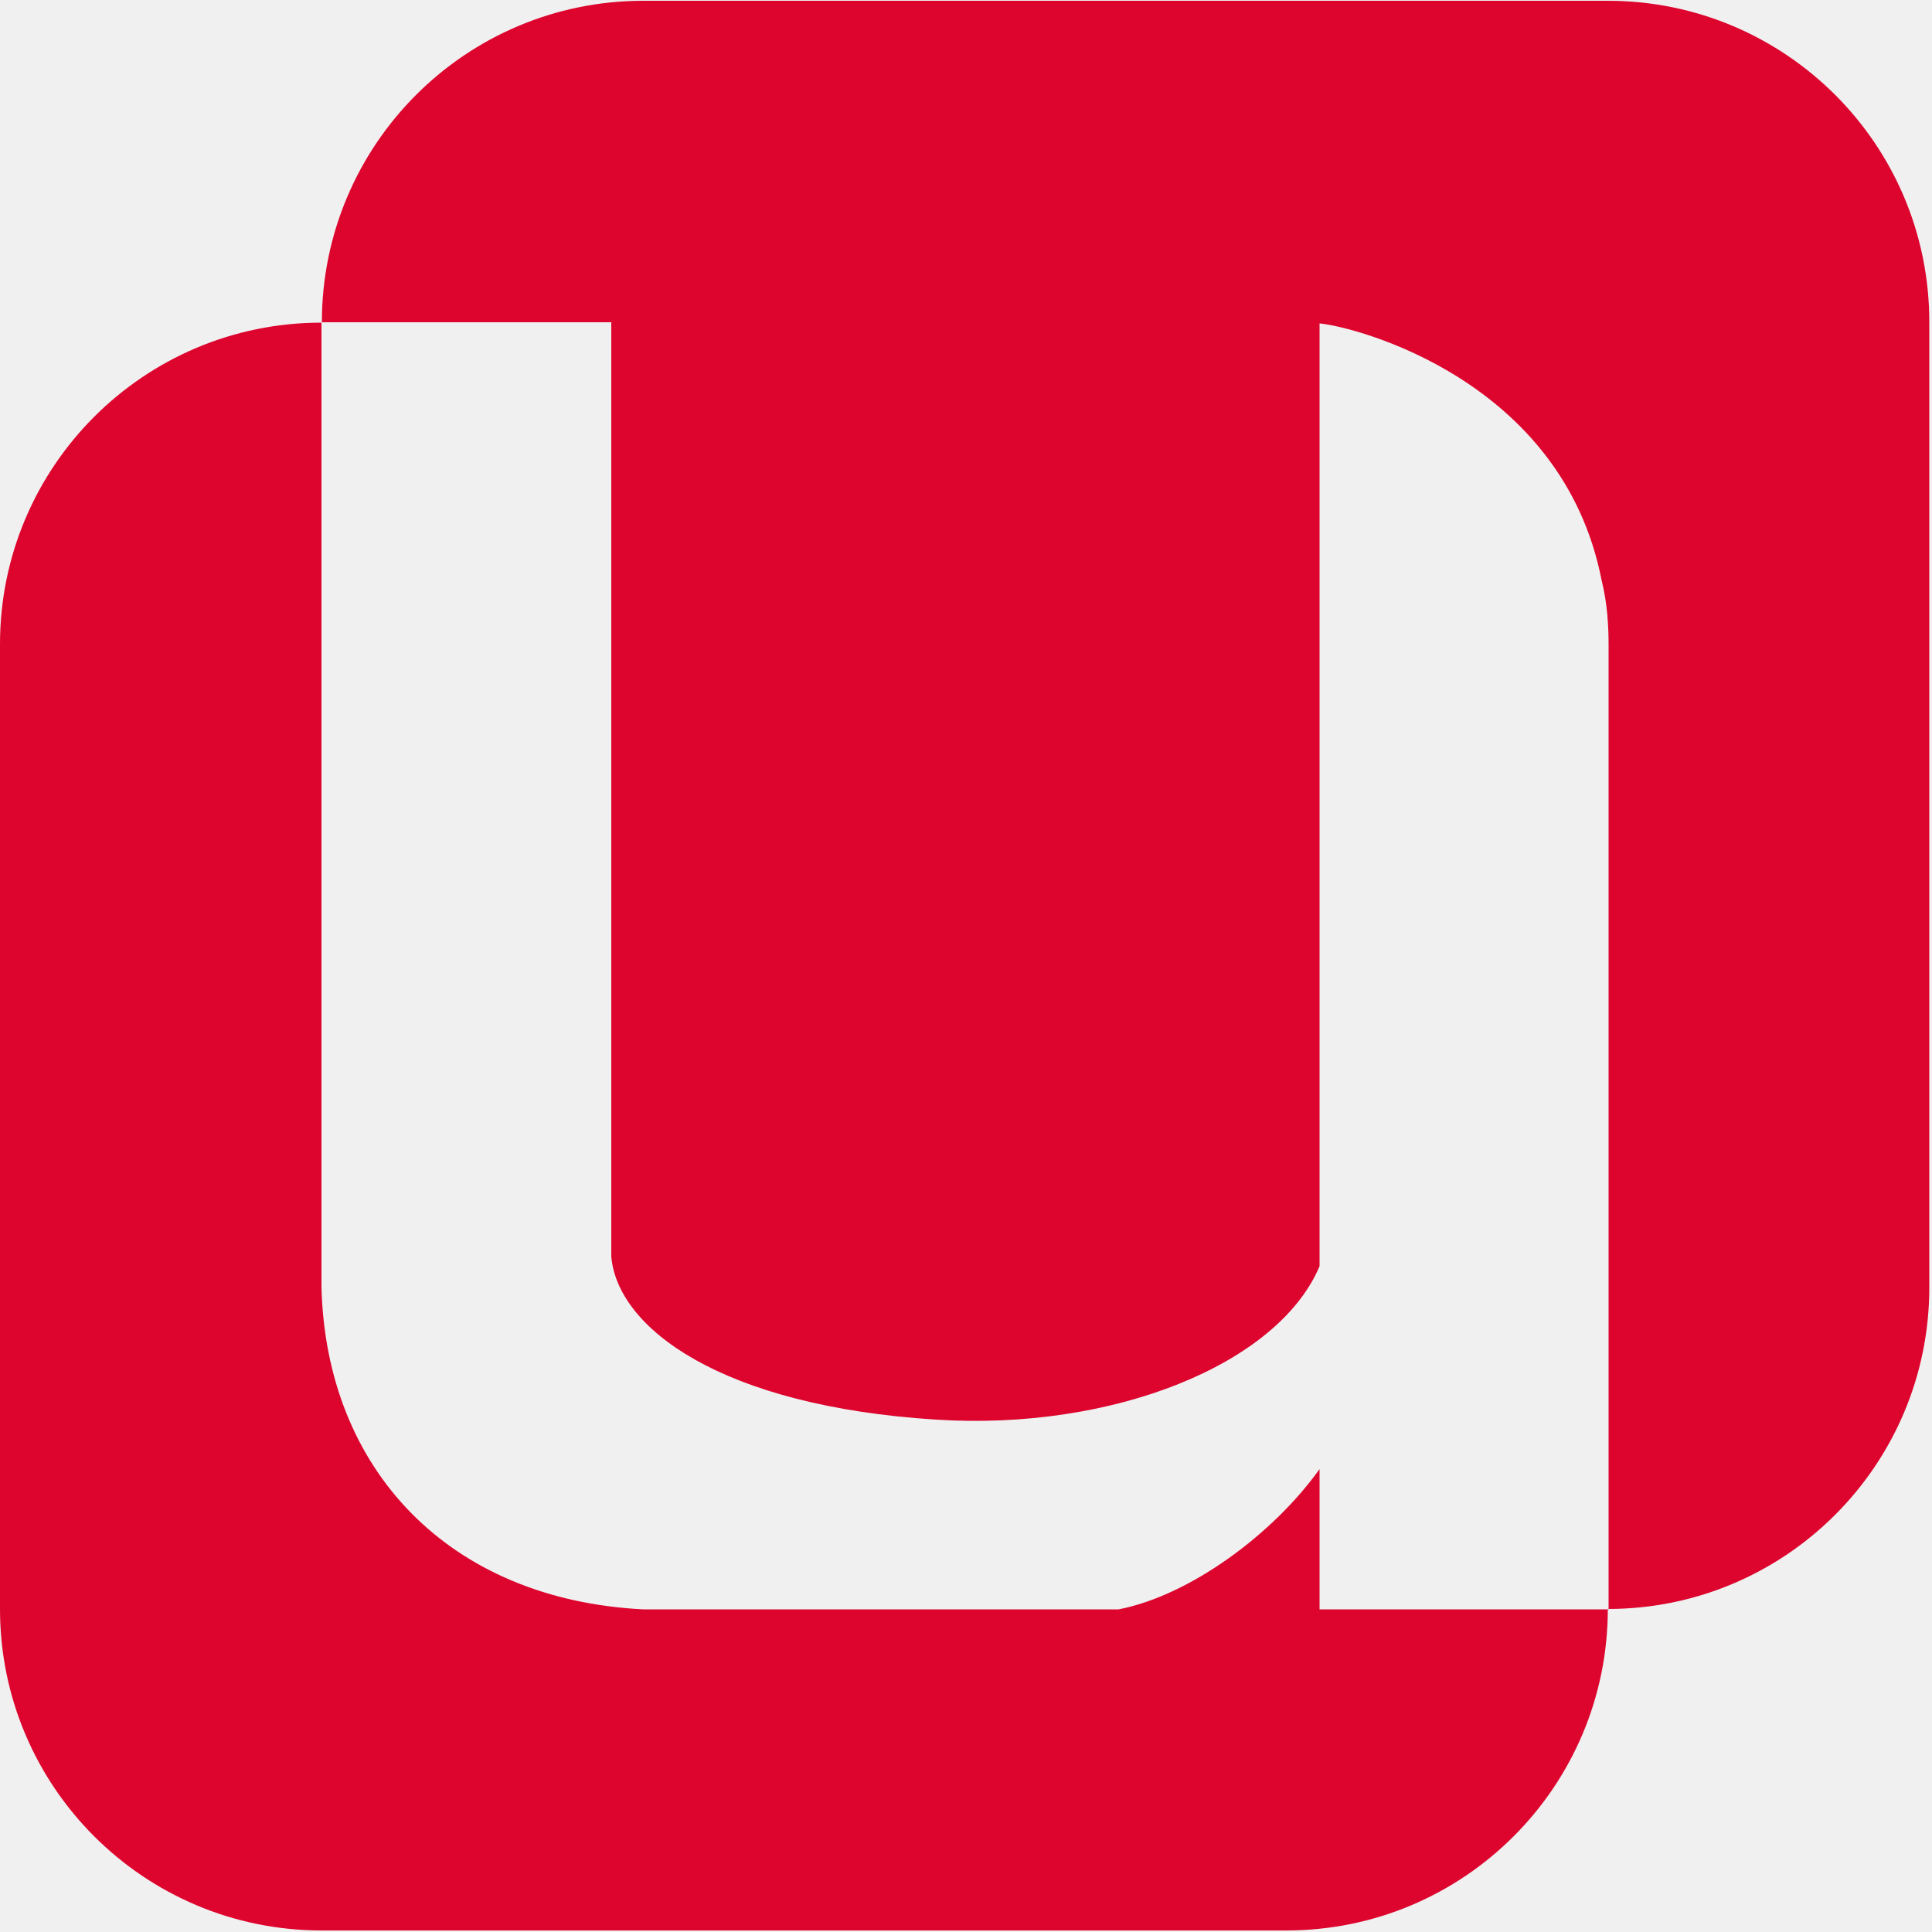
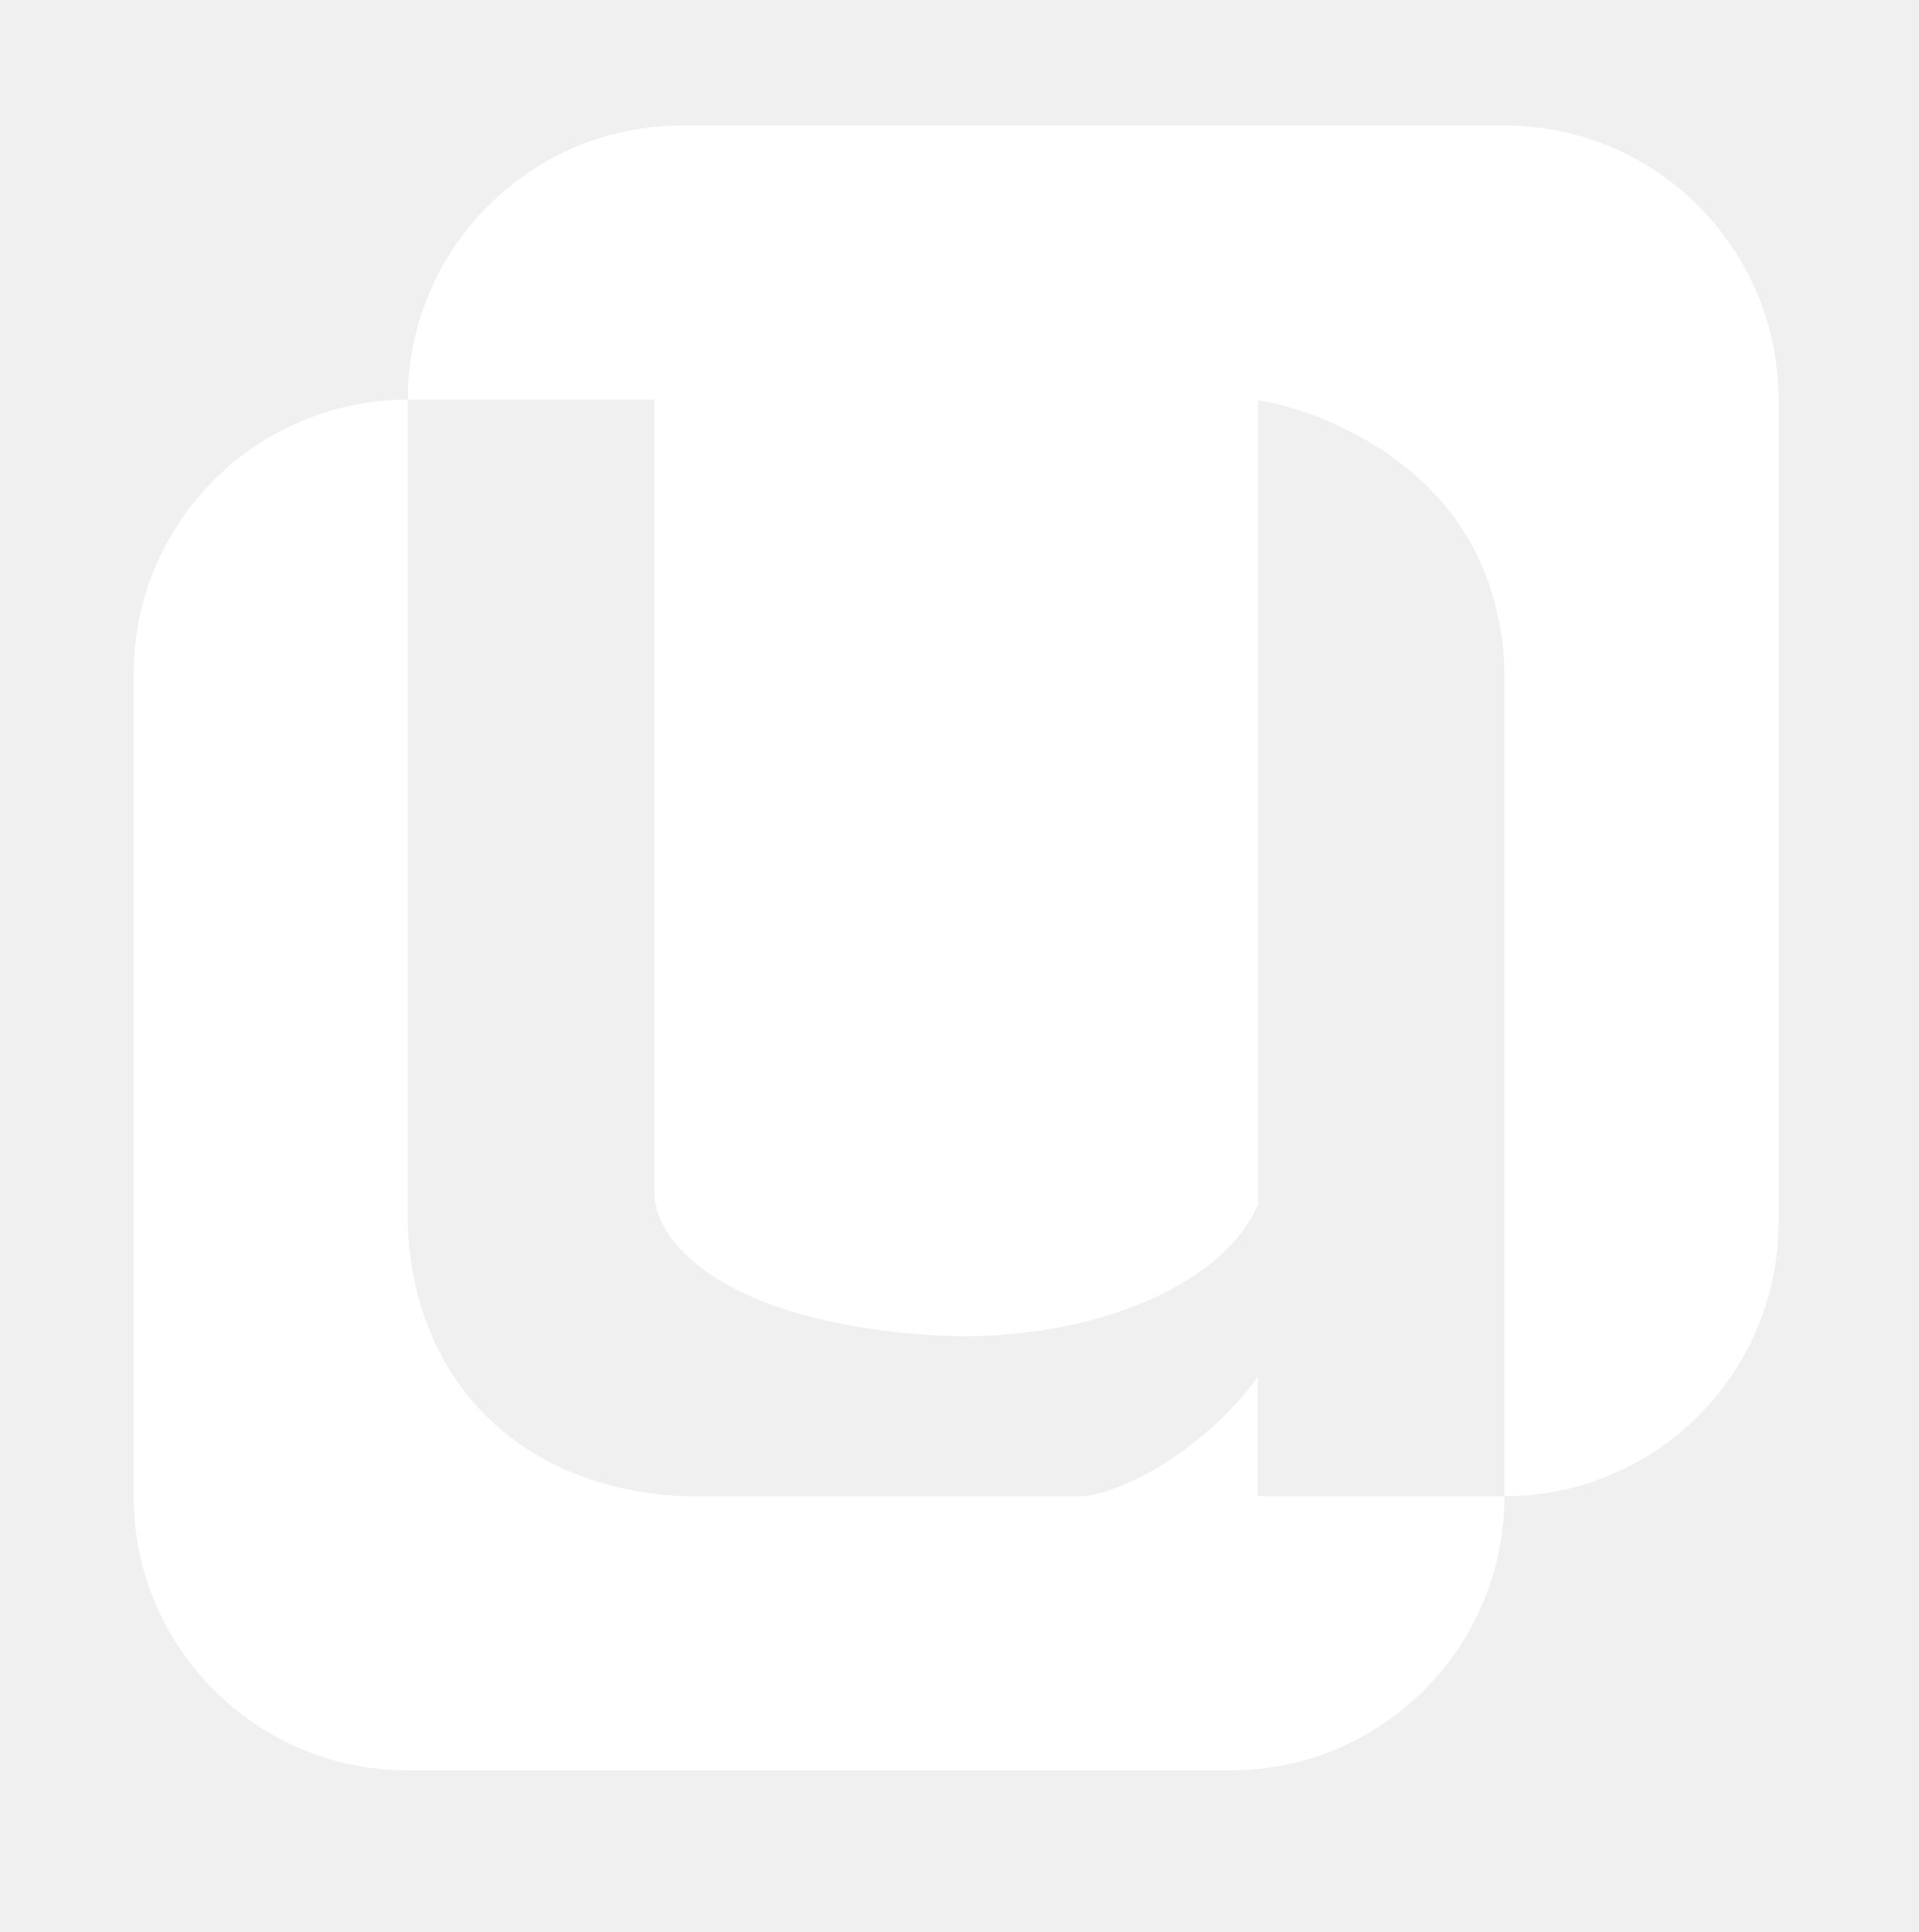
- <svg xmlns="http://www.w3.org/2000/svg" version="1.1" id="Ebene_1" x="0px" y="0px" viewBox="0 0 500 500" style="enable-background:new 0 0 500 500;" xml:space="preserve">
-   <style type="text/css">
- 	.st0{fill:#DD042D;}
- </style>
-   <path class="st0" d="M416.1,0.2H166.5c-46,0-83.2,37.3-83.2,83.2h74.9v241.8c1.6,18.5,28.4,38.7,84.1,42.2  c45.6,2.9,88.4-14.2,99.2-39.7v-244c9.5,0.9,62.9,14.7,73,66.5c0.7,2.8,1.2,5.8,1.5,9.1l0,0v0.2c0.2,2.3,0.3,4.7,0.3,7.3v249.7H416  h-63.7h-10.8v-36.3c-12,16.8-33.5,32.7-52,36.3H166.4c-50.4-2.6-82-36.3-83.2-83.3V83.5c-46,0-83.2,37.3-83.2,83.2v249.7  c0,46,37.3,83.2,83.2,83.2h249.7c46,0,83.2-37.3,83.2-83.2c46,0,83.2-37.3,83.2-83.2V83.5C499.4,37.5,462.1,0.2,416.1,0.2z" />
+ <svg xmlns="http://www.w3.org/2000/svg" id="Ebene_1" data-name="Ebene 1" viewBox="0 0 129 129.93">
+   <defs>
+     <style>.cls-1{fill:#fff;}</style>
+   </defs>
+   <path class="cls-1" d="M101.165,8.441H45.861A18.435,18.435,0,0,0,27.424,26.881H44.008V80.444c.345,4.089,6.301,8.562,18.623,9.347,10.09.635,19.579-3.148,21.971-8.801V26.933c2.11.196,13.94,3.258,16.164,14.725a14.387,14.387,0,0,1,.322,2.016v.031c.046.515.074,1.043.074,1.614v55.306H84.578V92.589c-2.663,3.718-7.412,7.246-11.51,8.034H45.855c-11.167-.574-18.157-8.041-18.439-18.441V26.881a18.434,18.434,0,0,0-18.428,18.437v55.306a18.439,18.439,0,0,0,18.434,18.44H82.731a18.439,18.439,0,0,0,18.437-18.44,18.434,18.434,0,0,0,18.434-18.437V26.881A18.437,18.437,0,0,0,101.165,8.441Z" />
</svg>
